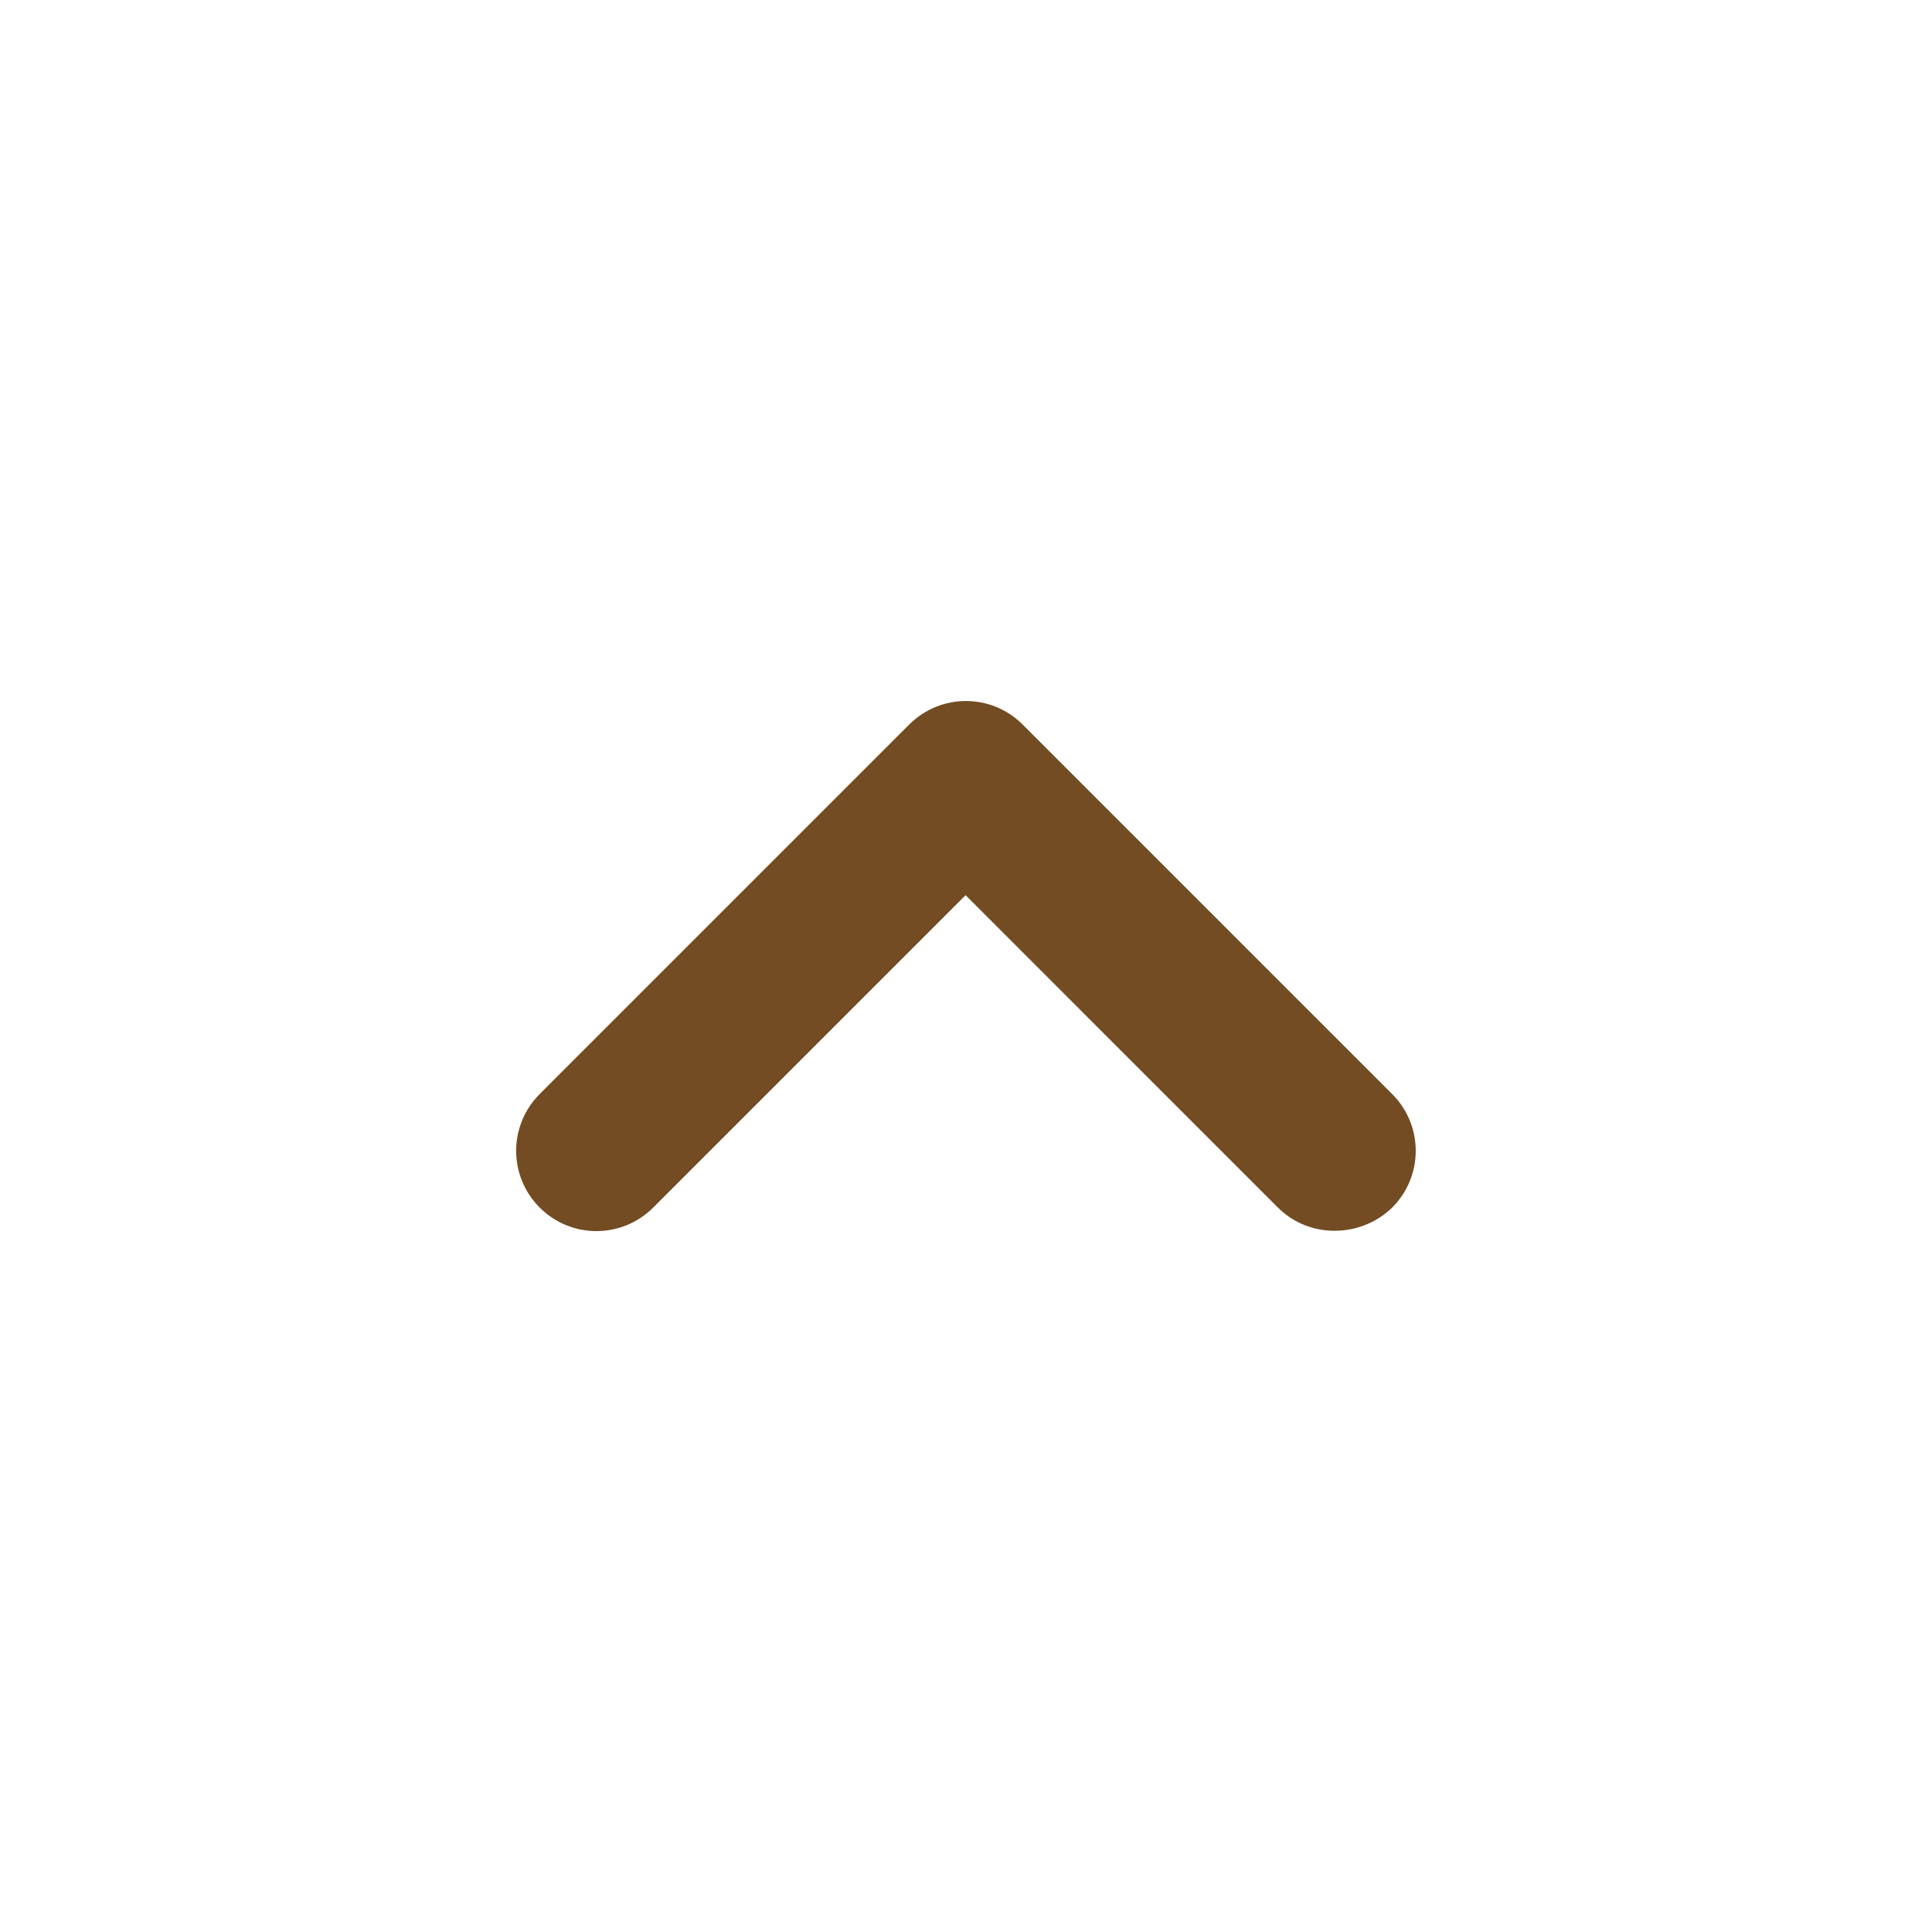
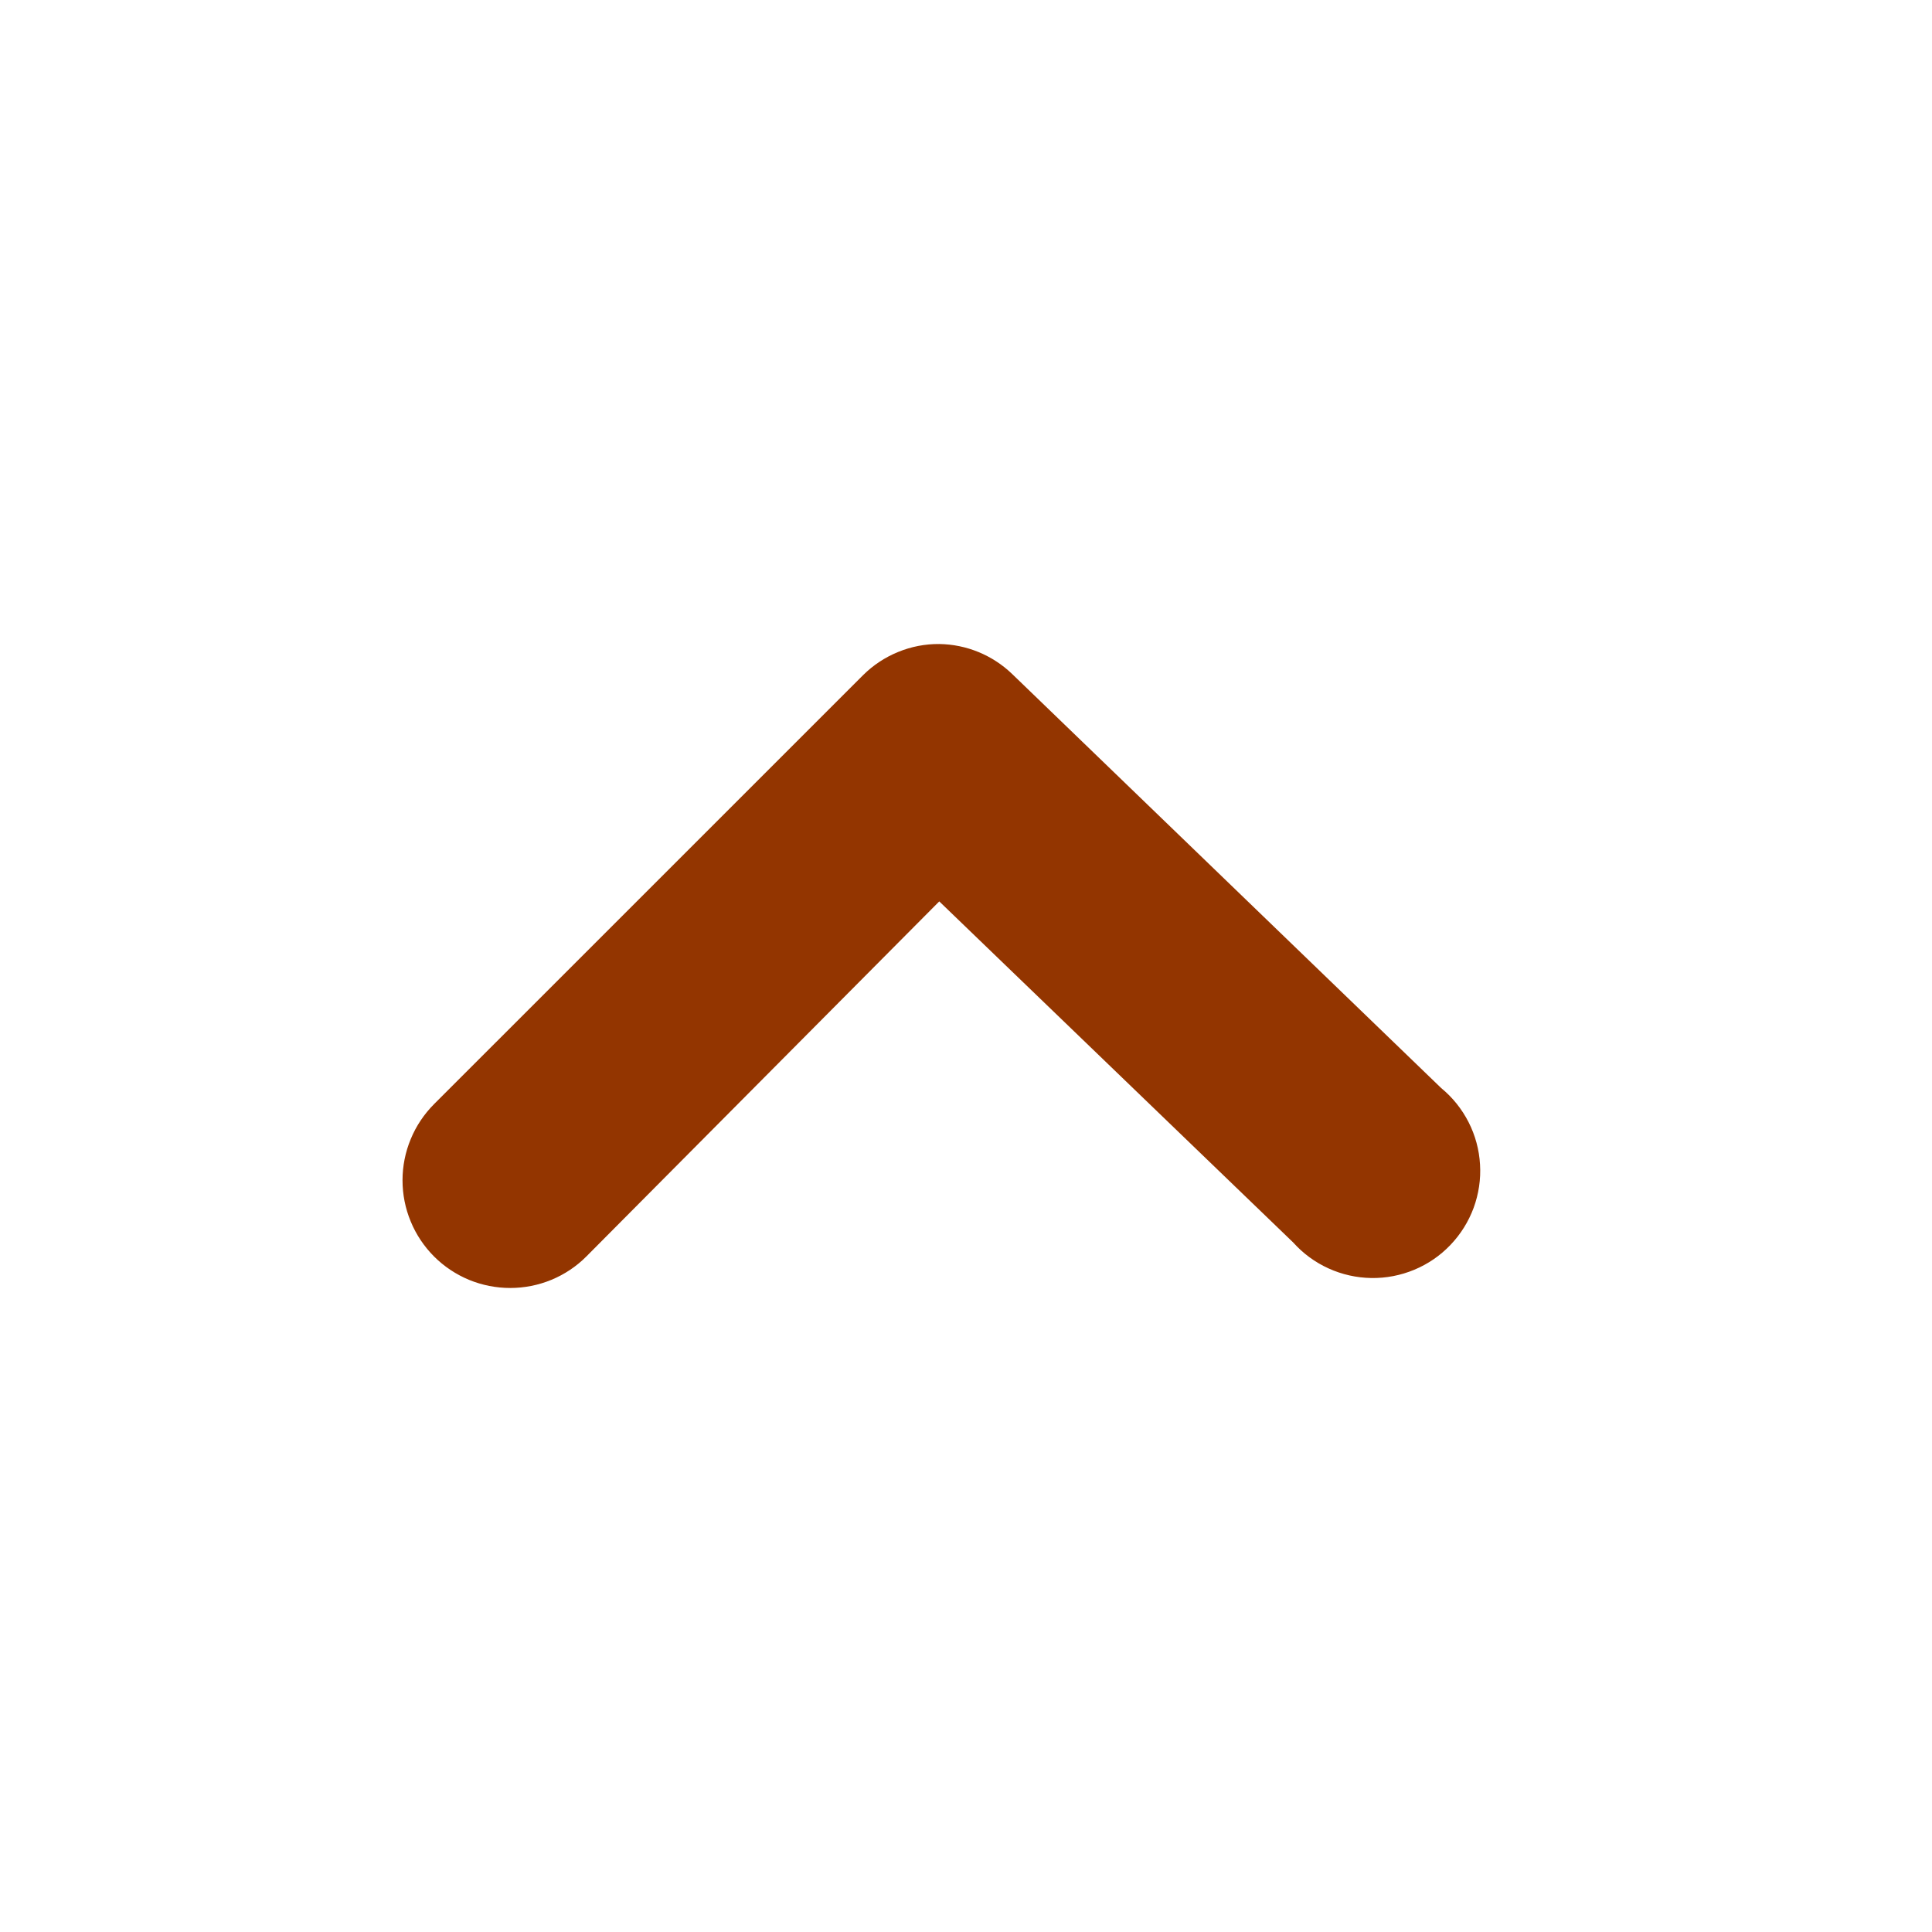
<svg xmlns="http://www.w3.org/2000/svg" width="32" height="32" viewBox="0 0 32 32" fill="none">
-   <path d="M21.166 20.001L15.993 14.827L10.819 20.001C10.299 20.521 9.459 20.521 8.939 20.001C8.419 19.481 8.419 18.641 8.939 18.121L15.059 12.001C15.579 11.481 16.419 11.481 16.939 12.001L23.059 18.121C23.579 18.641 23.579 19.481 23.059 20.001C22.539 20.507 21.686 20.521 21.166 20.001Z" fill="#734c23" />
+   <path d="M15.557 10.667C15.323 10.665 15.091 10.71 14.875 10.799C14.659 10.887 14.462 11.017 14.296 11.182L7.189 18.288C7.024 18.454 6.892 18.65 6.803 18.867C6.713 19.083 6.667 19.315 6.667 19.549C6.667 19.784 6.713 20.016 6.803 20.232C6.892 20.449 7.024 20.645 7.189 20.811C7.355 20.977 7.552 21.108 7.768 21.198C7.985 21.287 8.217 21.333 8.451 21.333C8.685 21.333 8.917 21.287 9.133 21.198C9.35 21.108 9.547 20.977 9.712 20.811L15.557 14.93L21.42 20.58C21.583 20.762 21.782 20.908 22.005 21.009C22.227 21.11 22.468 21.164 22.712 21.168C22.957 21.172 23.199 21.125 23.425 21.031C23.651 20.937 23.854 20.798 24.023 20.621C24.192 20.445 24.323 20.235 24.408 20.006C24.492 19.776 24.529 19.532 24.514 19.288C24.5 19.044 24.436 18.806 24.325 18.588C24.214 18.37 24.06 18.177 23.871 18.022L16.765 11.164C16.44 10.851 16.008 10.673 15.557 10.667Z" fill="#933500" />
</svg>
